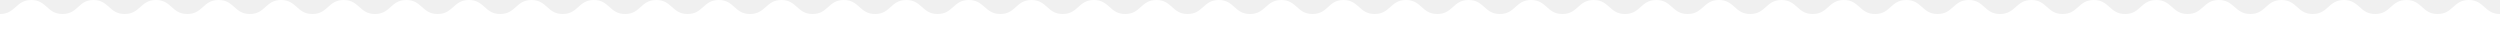
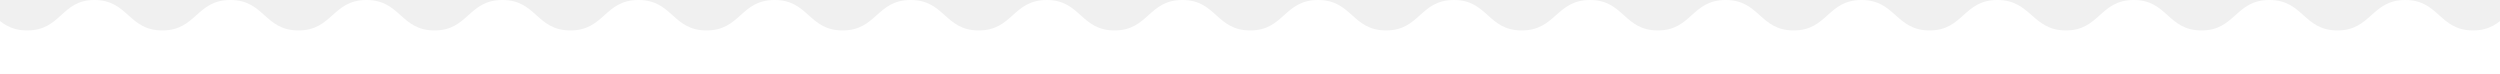
- <svg xmlns="http://www.w3.org/2000/svg" width="2500" height="34" viewBox="0 0 2500 34" fill="none">
-   <path d="M1218.8 0C1203.15 0 1203.15 14 1187.61 14C1172.07 14 1171.96 0 1156.41 0C1140.87 0 1140.76 14 1125.22 14C1109.57 14 1109.57 0 1093.91 0C1078.26 0 1078.26 14 1062.72 14C1047.07 14 1047.07 0 1031.52 0C1015.87 0 1015.87 14 1000.33 14C984.783 14 984.348 0 968.804 0C953.152 0 953.152 14 937.609 14C922.065 14 921.848 0 906.304 0C890.652 0 890.652 14 875.109 14C859.456 14 859.456 0 843.804 0C828.152 0 828.152 14 812.609 14C796.956 14 796.957 0 781.413 0C765.87 0 765.652 14 750 14C734.348 14 734.348 0 718.804 0C703.152 0 703.152 14 687.609 14C671.956 14 671.956 0 656.304 0C640.652 0 640.652 14 625.109 14C609.456 14 609.457 0 593.913 0C578.261 0 578.261 14 562.717 14C547.065 14 547.065 0 531.522 0C515.87 0 515.87 14 500.217 14C484.565 14 484.565 0 468.913 0C453.261 0 453.261 14 437.609 14C421.957 14 421.957 0 406.304 0C390.652 0 390.652 14 375 14C359.348 14 359.348 0 343.696 0C328.043 0 328.043 14 312.391 14C296.739 14 296.739 0 281.087 0C265.435 0 265.435 14 249.891 14C234.239 14 234.239 0 218.587 0C202.935 0 202.935 14 187.283 14C171.63 14 171.63 0 155.978 0C140.326 0 140.326 14 124.674 14C109.022 14 109.022 0 93.37 0C78.152 0 78.152 14 62.5 14C46.848 14 46.848 0 31.304 0C15.761 0 15.652 14 0 14V34H1250V14C1234.35 14 1234.35 0 1218.8 0Z" fill="white" />
-   <path d="M2468.8 0C2453.15 0 2453.15 14 2437.61 14C2422.07 14 2421.96 0 2406.41 0C2390.87 0 2390.76 14 2375.22 14C2359.57 14 2359.57 0 2343.91 0C2328.26 0 2328.26 14 2312.72 14C2297.07 14 2297.07 0 2281.52 0C2265.87 0 2265.87 14 2250.33 14C2234.78 14 2234.35 0 2218.8 0C2203.15 0 2203.15 14 2187.61 14C2172.07 14 2171.85 0 2156.3 0C2140.65 0 2140.65 14 2125.11 14C2109.46 14 2109.46 0 2093.8 0C2078.15 0 2078.15 14 2062.61 14C2046.96 14 2046.96 0 2031.41 0C2015.87 0 2015.65 14 2000 14C1984.35 14 1984.35 0 1968.8 0C1953.15 0 1953.15 14 1937.61 14C1921.96 14 1921.96 0 1906.3 0C1890.65 0 1890.65 14 1875.11 14C1859.46 14 1859.46 0 1843.91 0C1828.26 0 1828.26 14 1812.72 14C1797.07 14 1797.07 0 1781.52 0C1765.87 0 1765.87 14 1750.22 14C1734.57 14 1734.57 0 1718.91 0C1703.26 0 1703.26 14 1687.61 14C1671.96 14 1671.96 0 1656.3 0C1640.65 0 1640.65 14 1625 14C1609.35 14 1609.35 0 1593.7 0C1578.04 0 1578.04 14 1562.39 14C1546.74 14 1546.74 0 1531.09 0C1515.43 0 1515.43 14 1499.89 14C1484.24 14 1484.24 0 1468.59 0C1452.93 0 1452.93 14 1437.28 14C1421.63 14 1421.63 0 1405.98 0C1390.33 0 1390.33 14 1374.67 14C1359.02 14 1359.02 0 1343.37 0C1328.15 0 1328.15 14 1312.5 14C1296.85 14 1296.85 0 1281.3 0C1265.76 0 1265.65 14 1250 14V34H2500V14C2484.35 14 2484.35 0 2468.8 0Z" fill="white" />
+ <svg xmlns="http://www.w3.org/2000/svg" width="1150" height="34" viewBox="0 0 1150 34" fill="none">
+   <path d="M1168.8 0C1153.15 0 1153.15 14 1137.61 14C1122.07 14 1121.96 0 1106.41 0C1090.87 0 1090.76 14 1075.22 14C1059.57 14 1059.57 0 1043.91 0C1028.26 0 1028.26 14 1012.72 14C997.065 14 997.065 0 981.522 0C965.87 0 965.87 14 950.326 14C934.783 14 934.348 0 918.804 0C903.152 0 903.152 14 887.609 14C872.065 14 871.848 0 856.304 0C840.652 0 840.652 14 825.109 14C809.456 14 809.456 0 793.804 0C778.152 0 778.152 14 762.609 14C746.956 14 746.957 0 731.413 0C715.87 0 715.652 14 700 14C684.348 14 684.348 0 668.804 0C653.152 0 653.152 14 637.609 14C621.956 14 621.956 0 606.304 0C590.652 0 590.652 14 575.109 14C559.456 14 559.457 0 543.913 0C528.261 0 528.261 14 512.717 14C497.065 14 497.065 0 481.522 0C465.87 0 465.87 14 450.217 14C434.565 14 434.565 0 418.913 0C403.261 0 403.261 14 387.609 14C371.957 14 371.957 0 356.304 0C340.652 0 340.652 14 325 14C309.348 14 309.348 0 293.696 0C278.043 0 278.043 14 262.391 14C246.739 14 246.739 0 231.087 0C215.435 0 215.435 14 199.891 14C184.239 14 184.239 0 168.587 0C152.935 0 152.935 14 137.283 14C121.63 14 121.63 0 105.978 0C90.326 0 90.326 14 74.674 14C59.022 14 59.022 0 43.37 0C28.152 0 28.152 14 12.5 14C-3.152 14 -3.152 0 -18.696 0C-34.239 0 -34.348 14 -50 14V34H1200V14C1184.35 14 1184.35 0 1168.8 0Z" fill="white" />
</svg>
